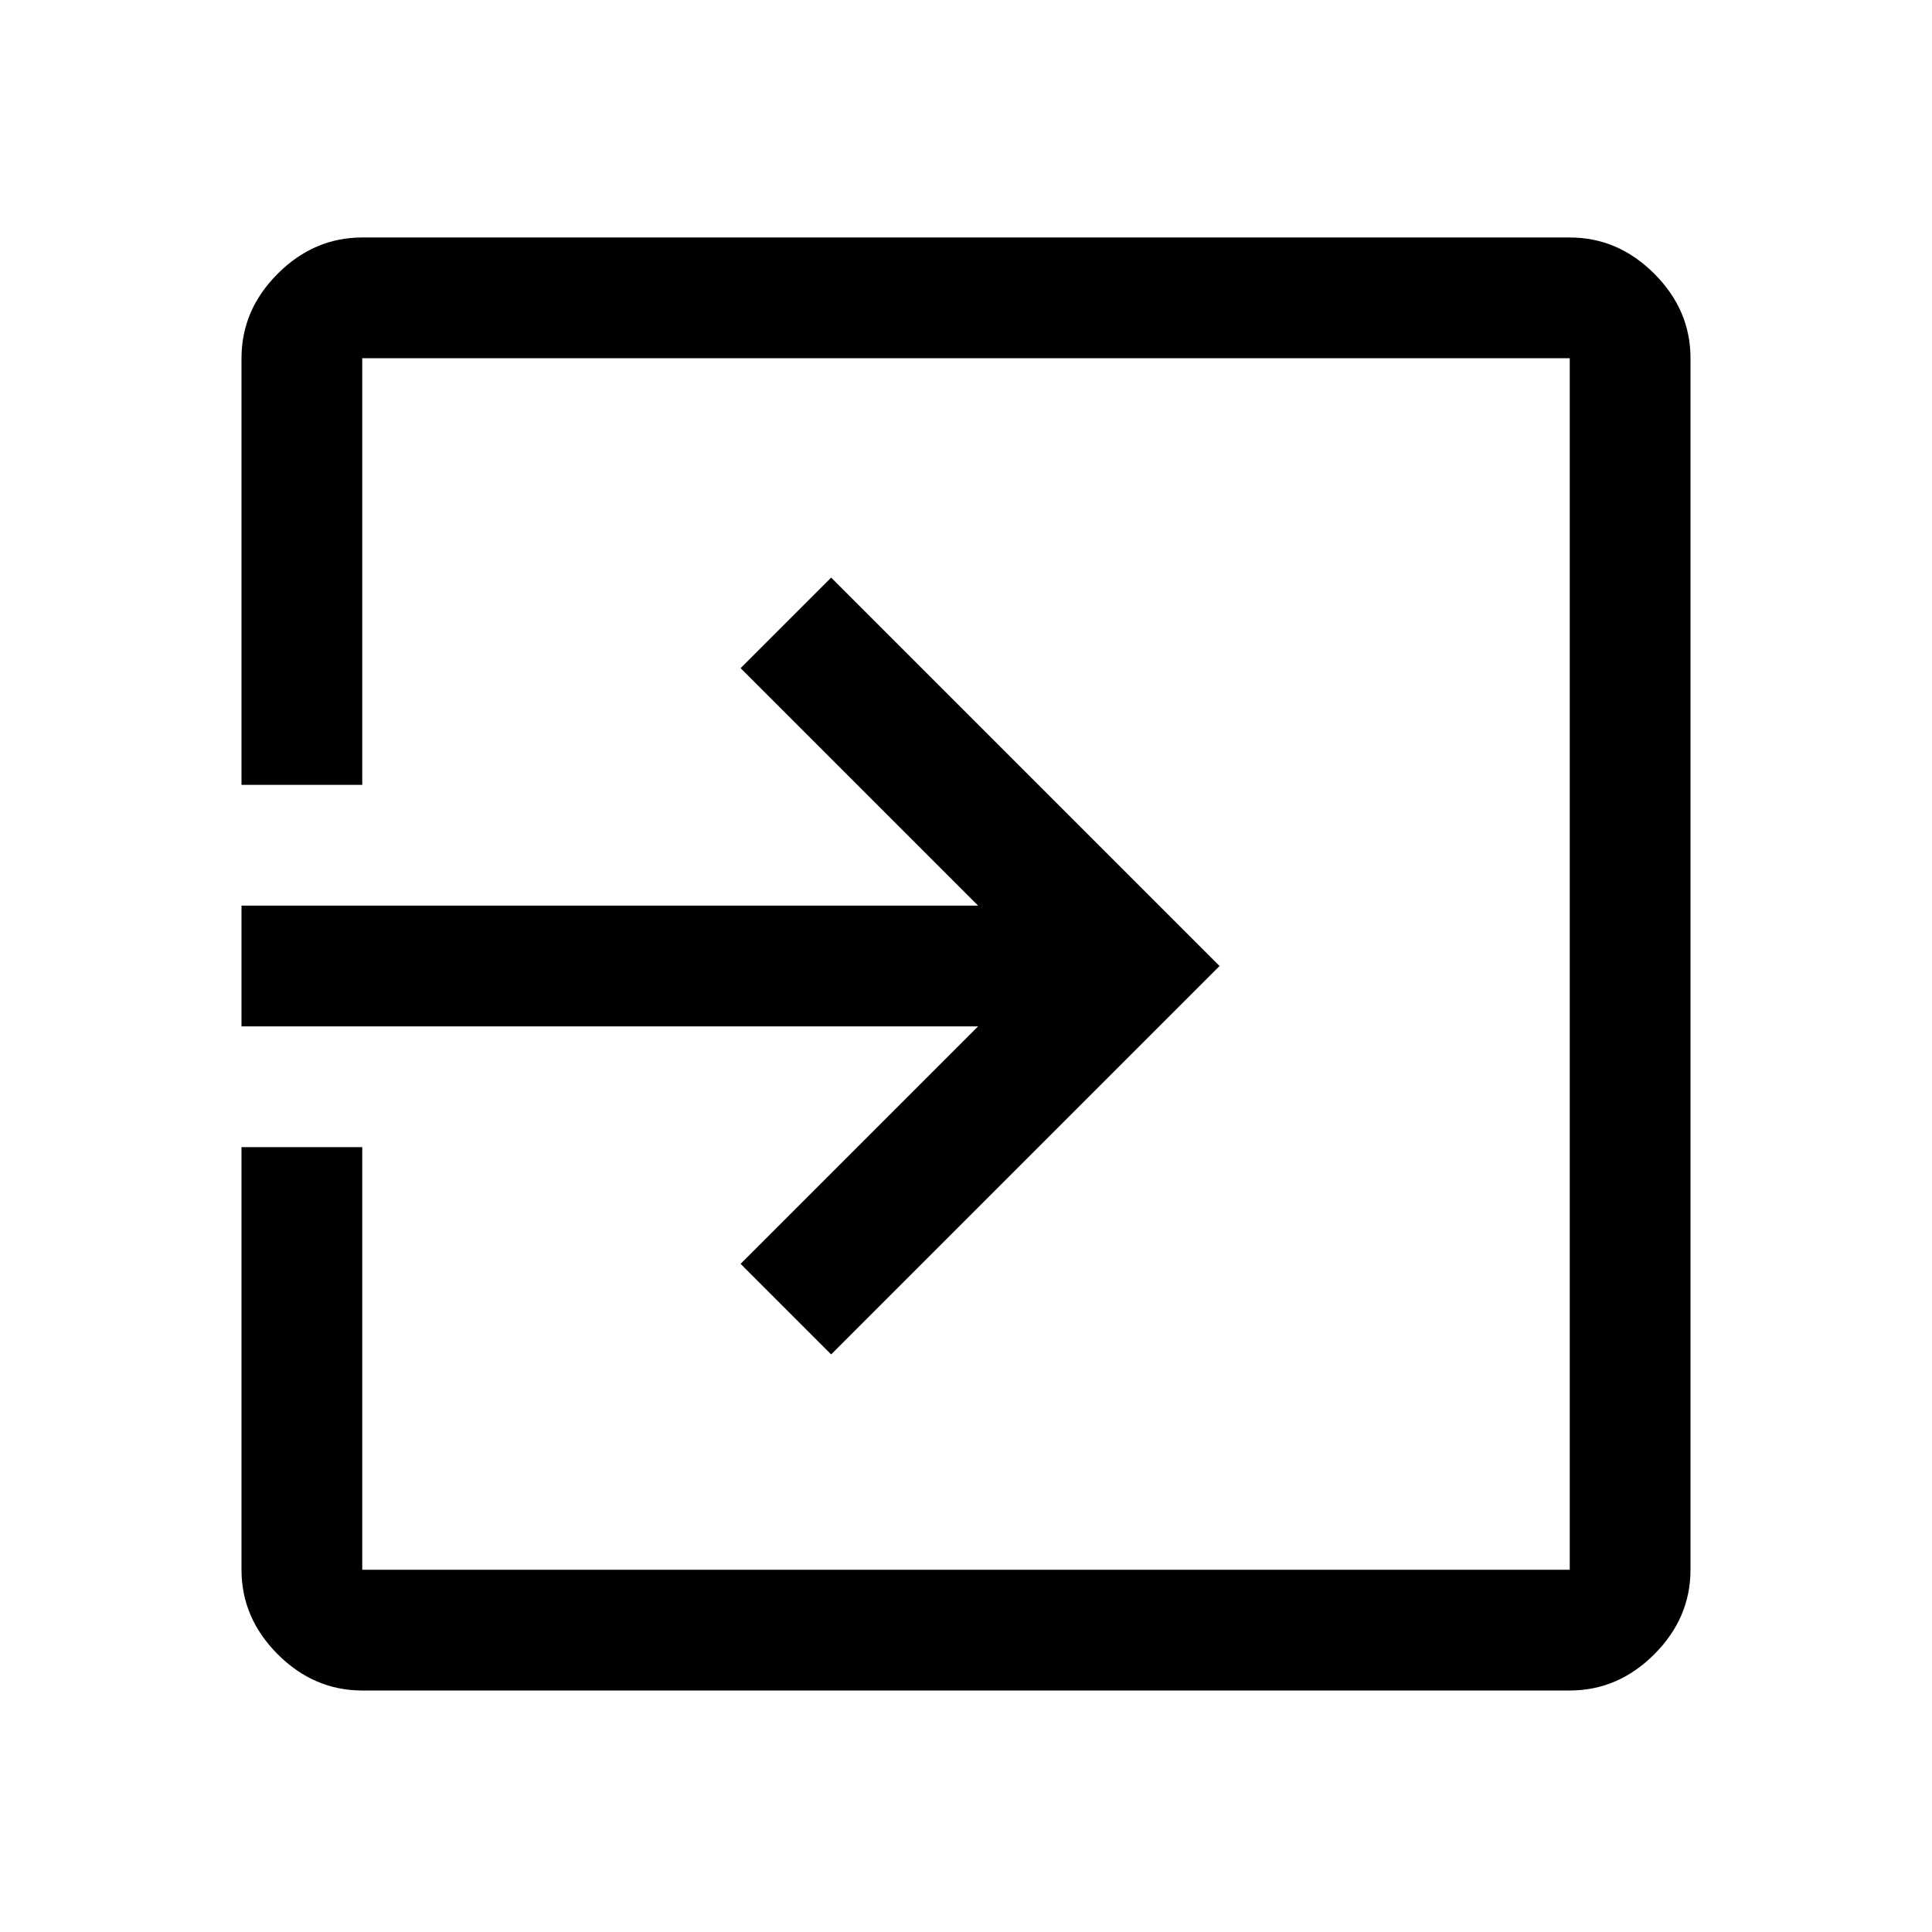
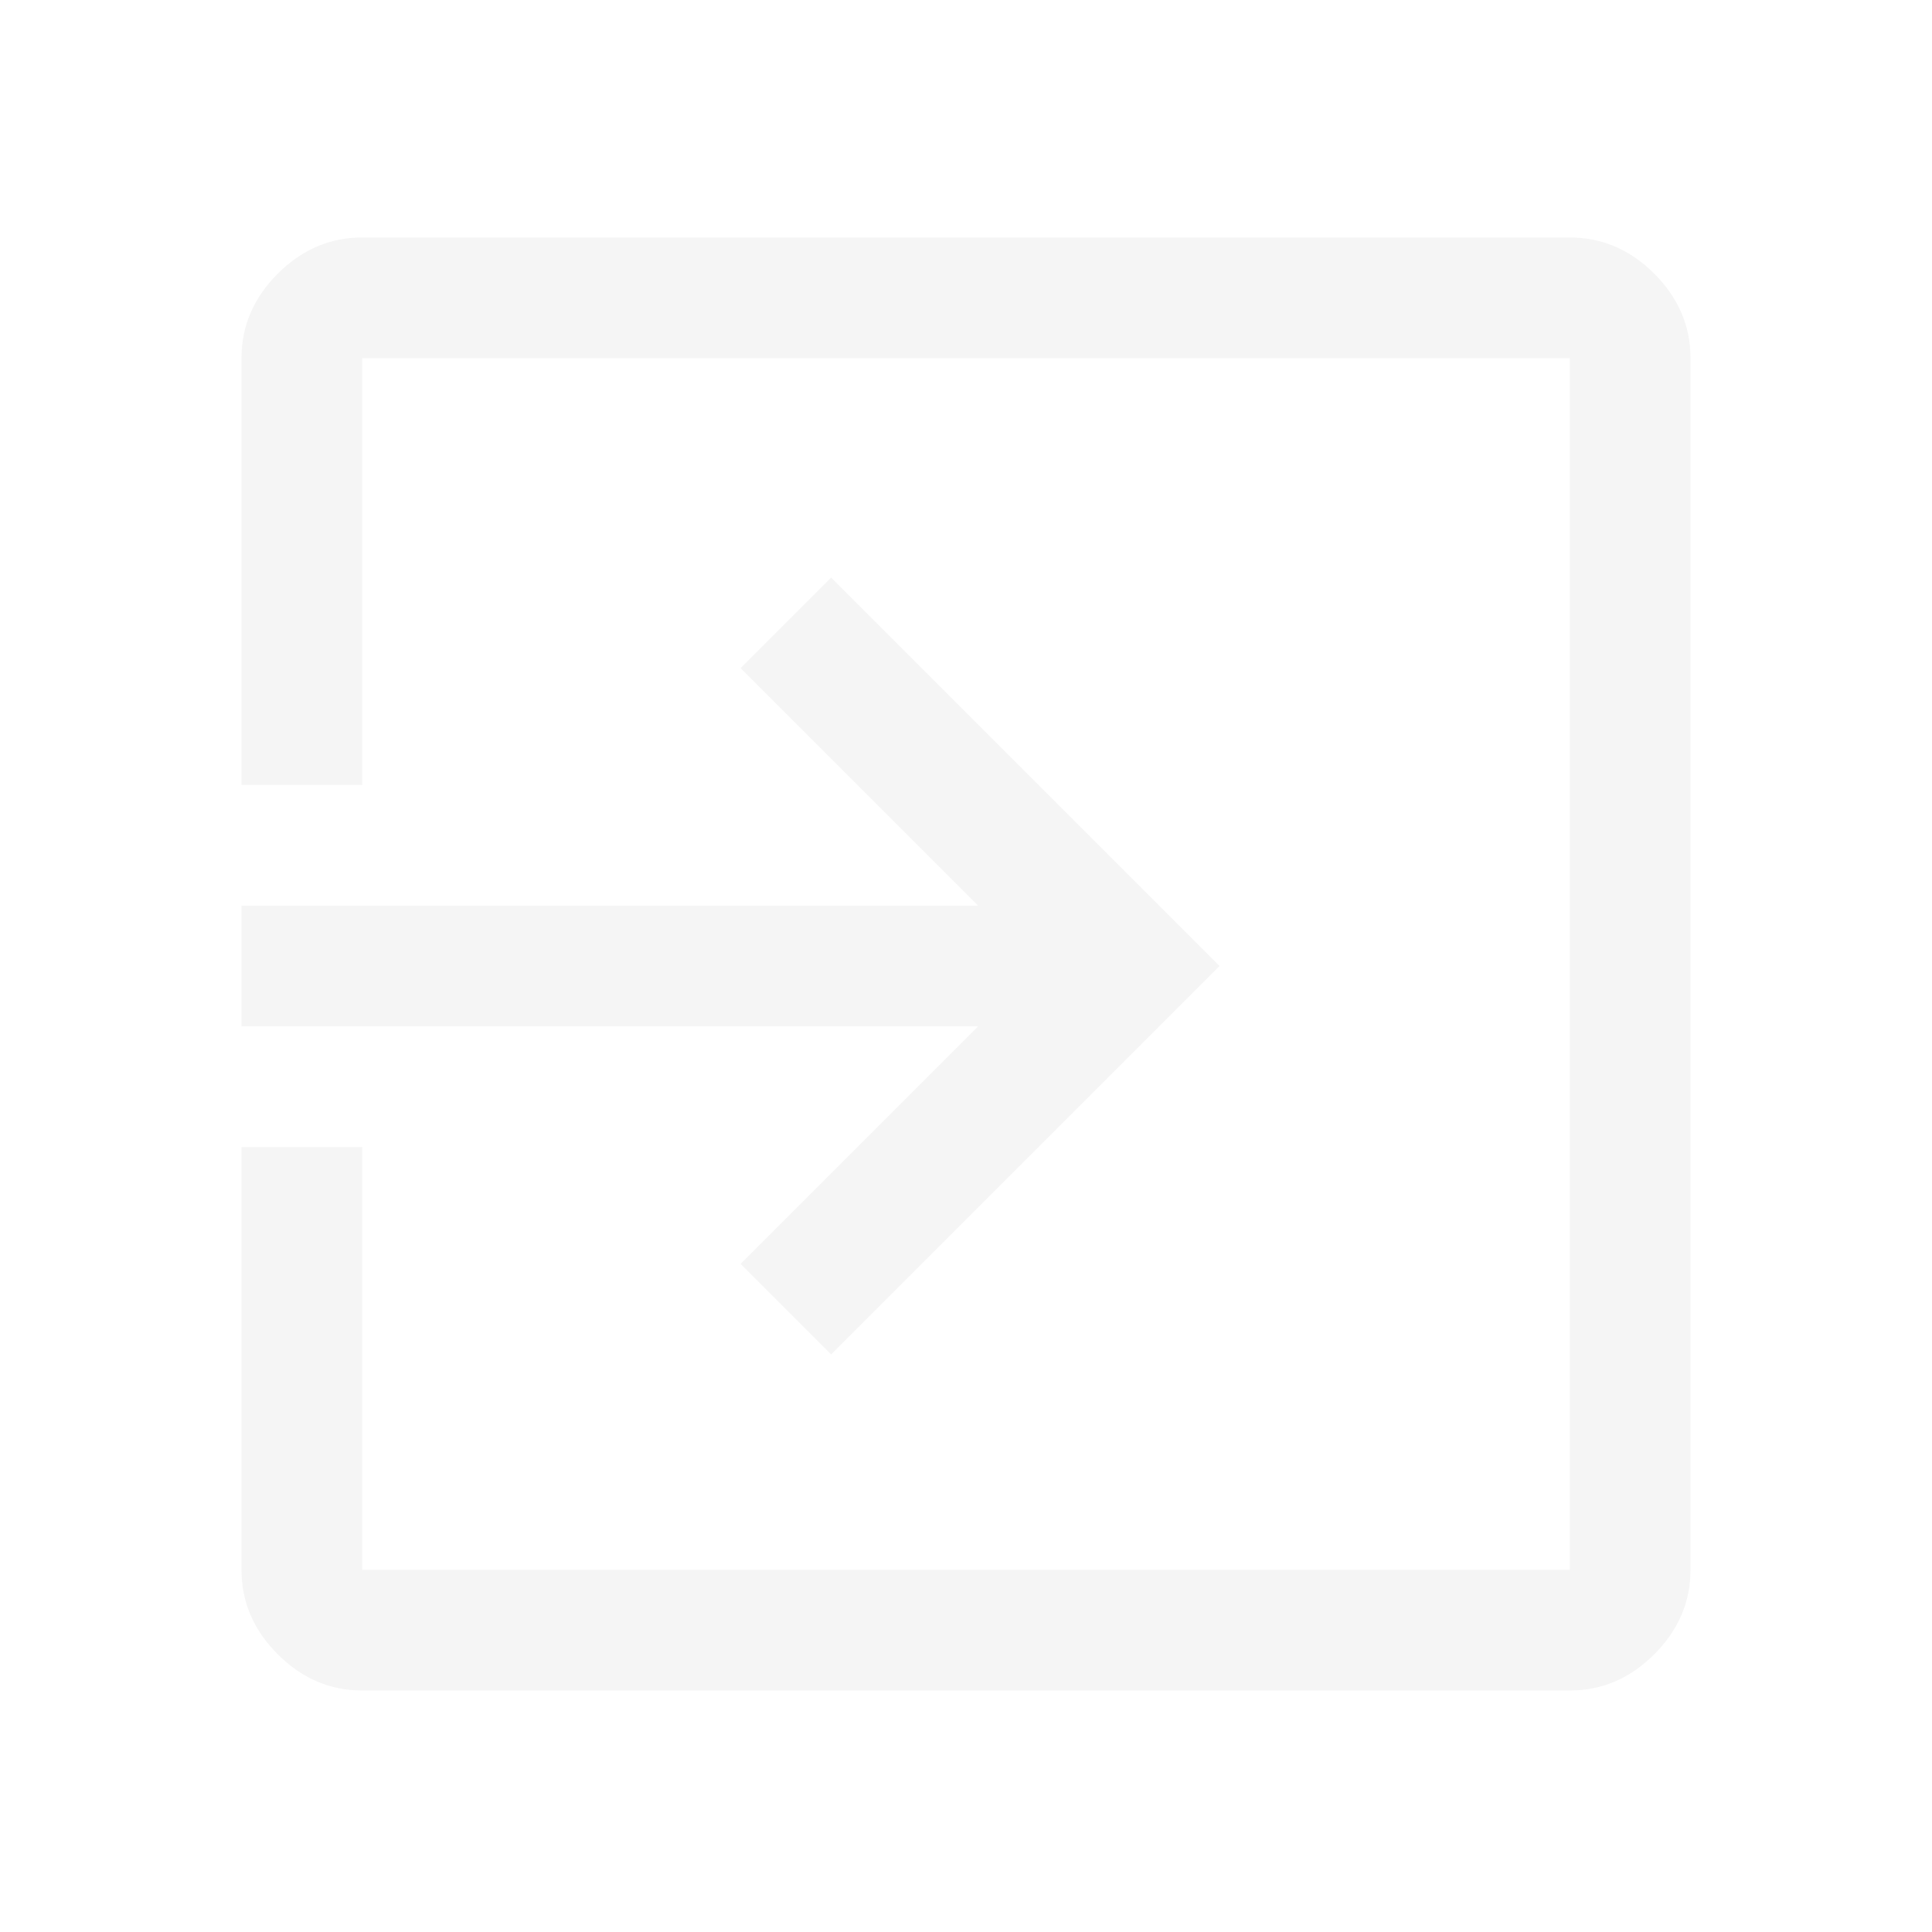
<svg xmlns="http://www.w3.org/2000/svg" height="48" width="48">
-   <path d="M9 42q-1.2 0-2.1-.9Q6 40.2 6 39V28.5h3V39h30V8.9H9v10.6H6V8.9q0-1.2.9-2.1.9-.9 2.1-.9h30q1.2 0 2.1.9.9.9.9 2.1V39q0 1.2-.9 2.1-.9.9-2.1.9Zm11.65-8.35L18.4 31.4l5.9-5.9H6v-3h18.3l-5.9-5.9 2.25-2.25L30.3 24Z" />
+   <path fill="whitesmoke" d="M9 42q-1.2 0-2.1-.9Q6 40.2 6 39V28.5h3V39h30V8.9H9v10.6H6V8.9q0-1.2.9-2.1.9-.9 2.1-.9h30q1.2 0 2.1.9.9.9.9 2.1V39q0 1.2-.9 2.1-.9.9-2.1.9Zm11.65-8.35L18.4 31.4l5.9-5.9H6v-3h18.3l-5.9-5.9 2.25-2.25L30.3 24Z" />
</svg>
